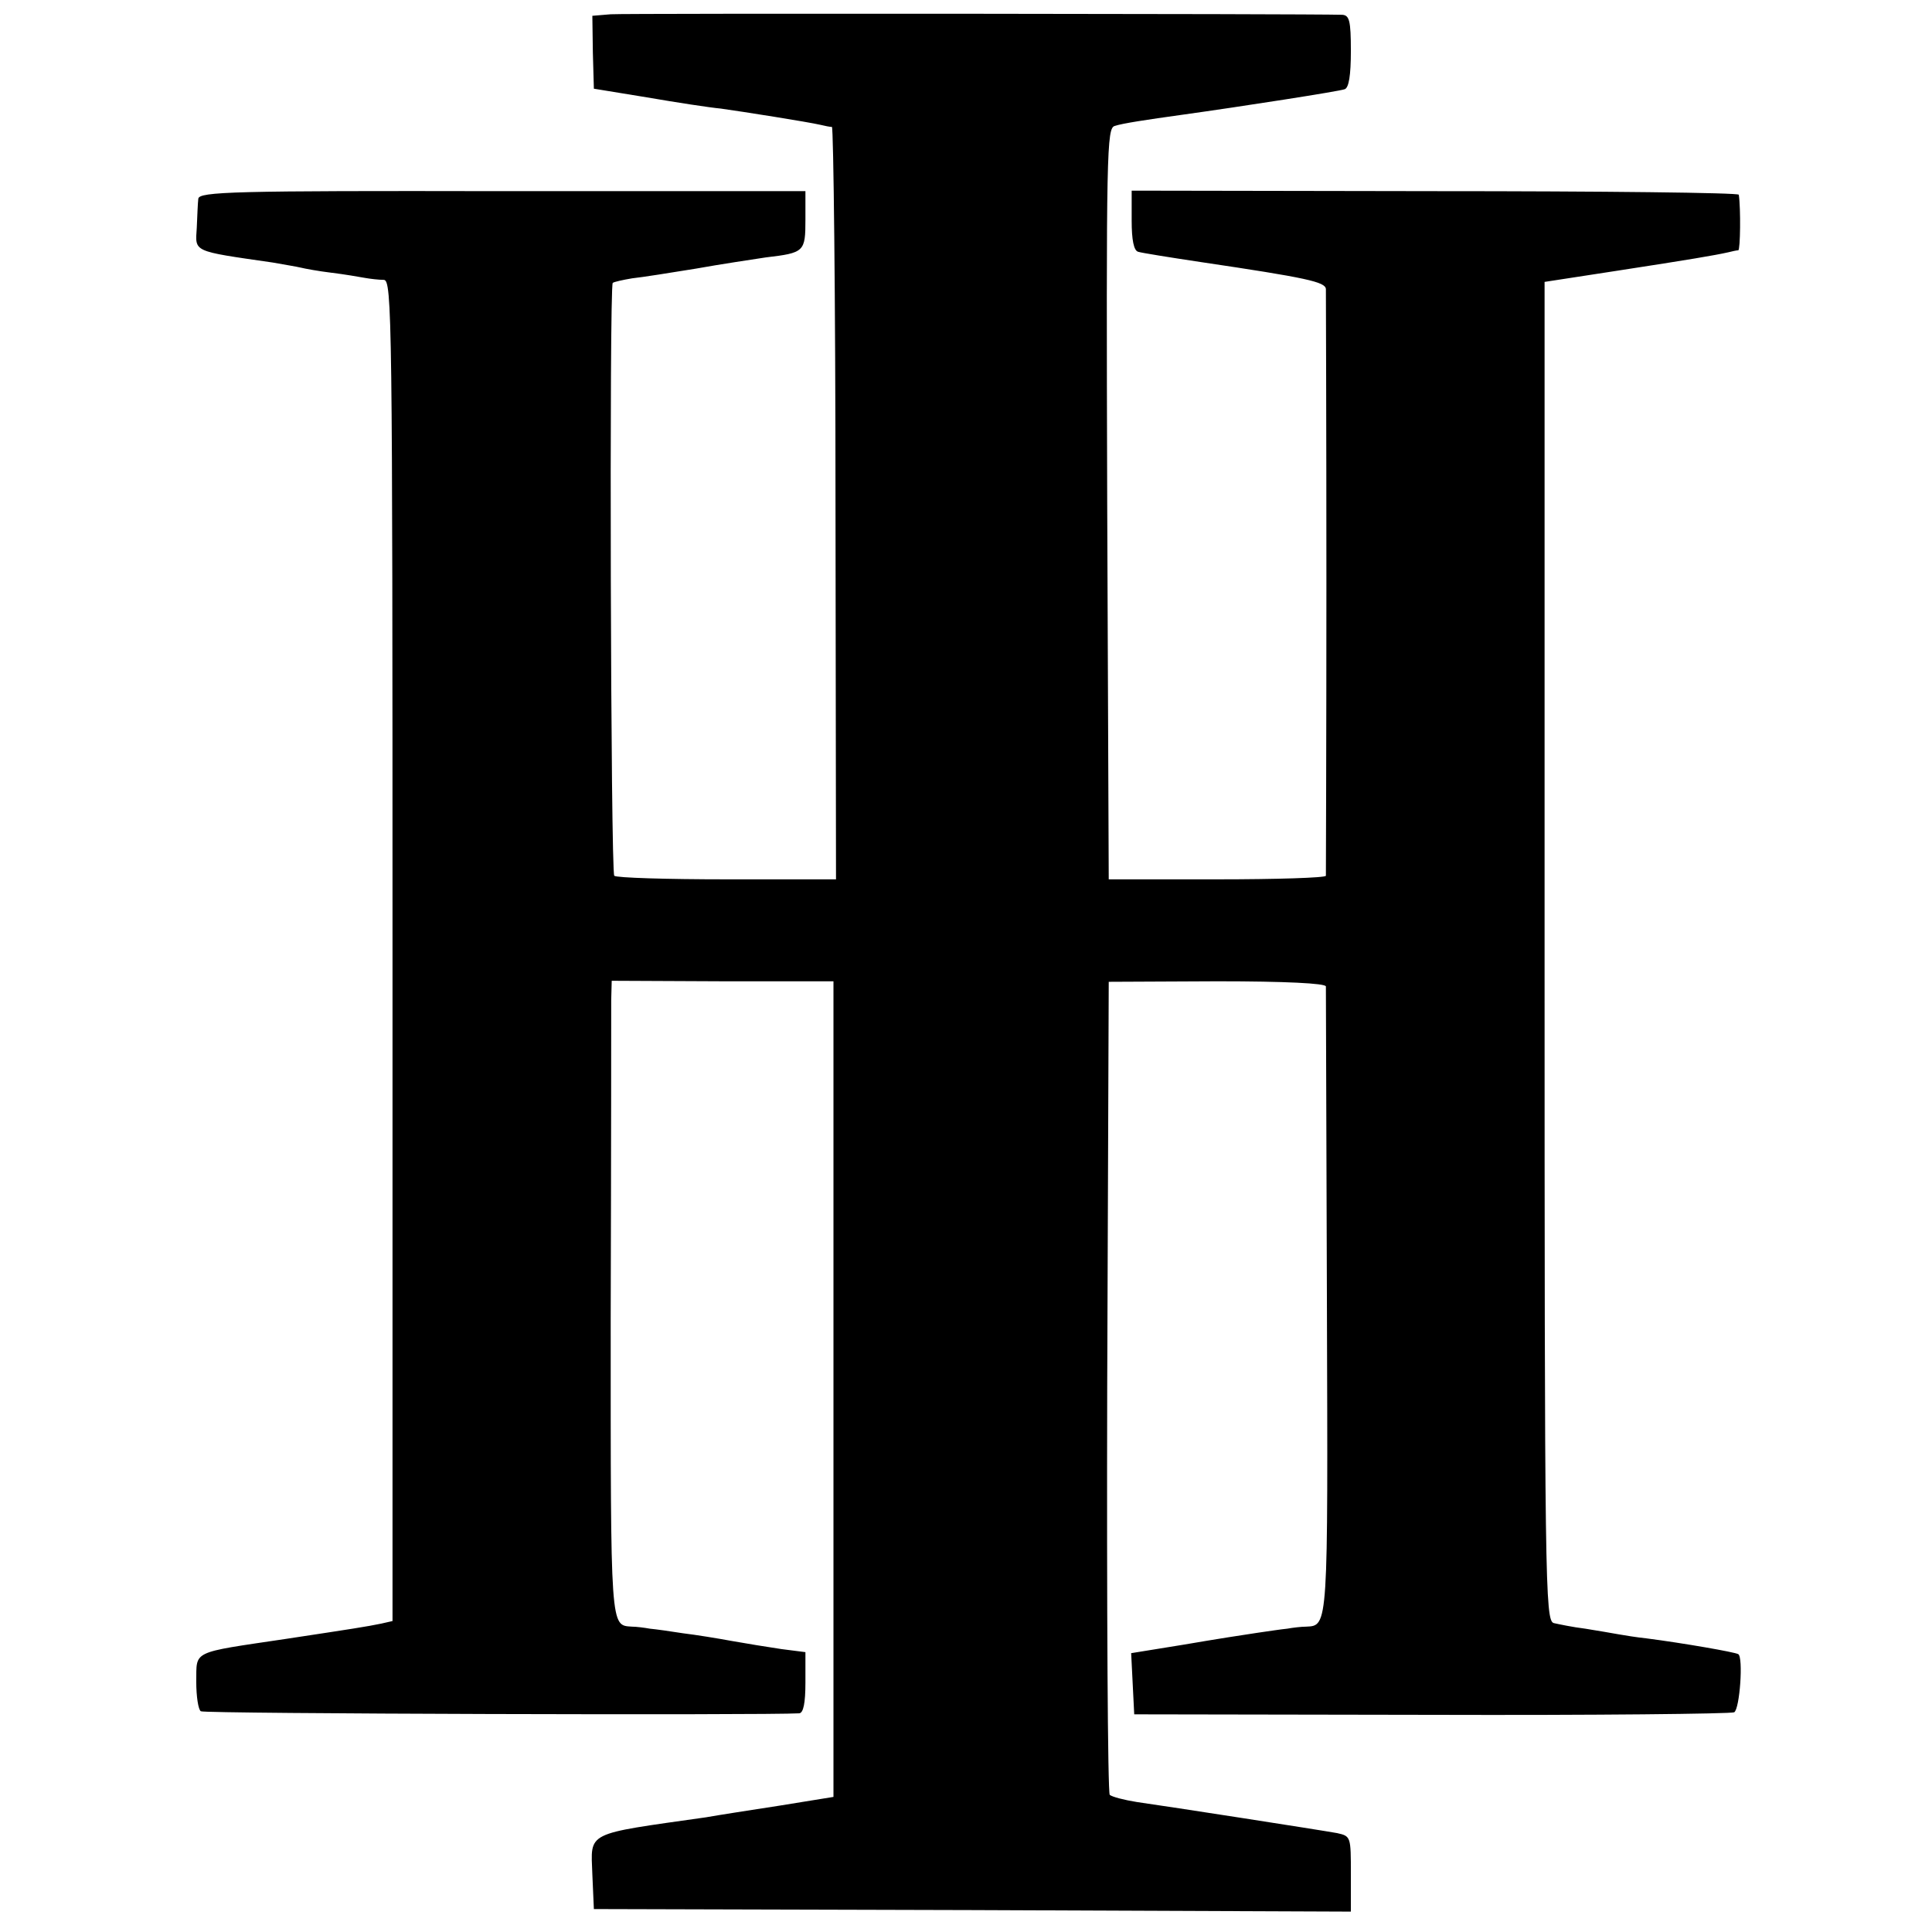
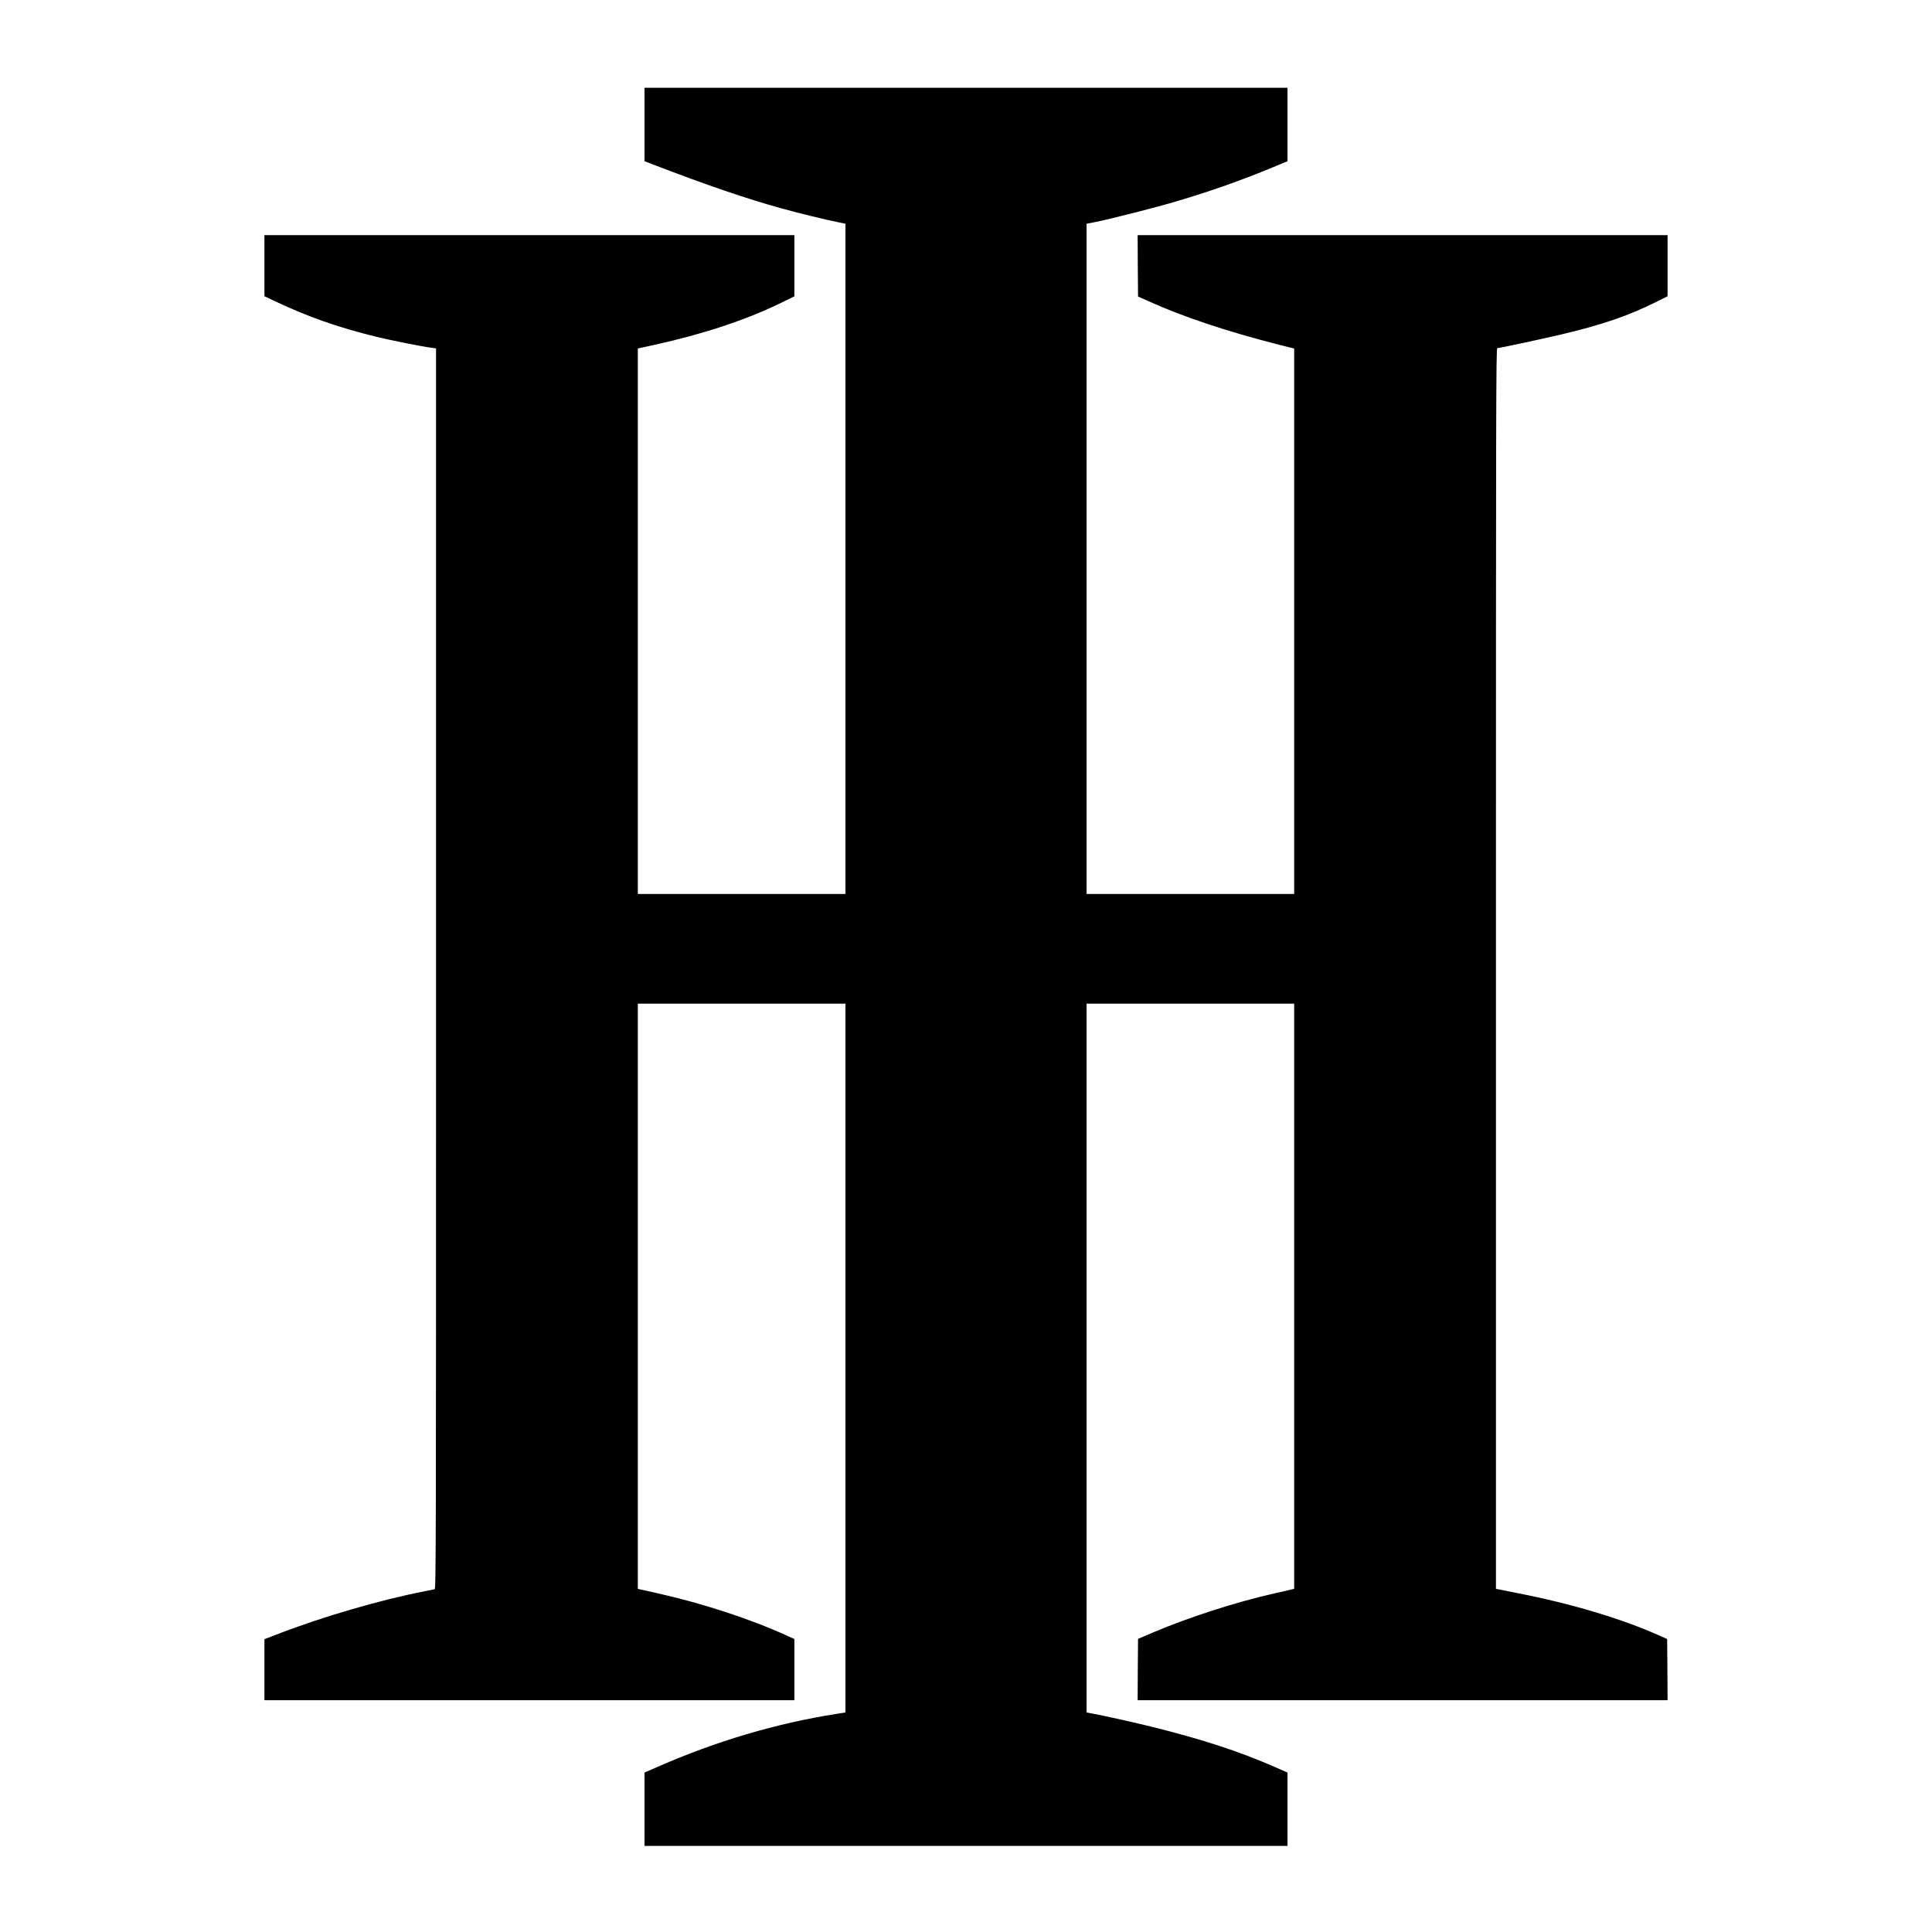
- <svg xmlns="http://www.w3.org/2000/svg" version="1.0" width="379pt" height="379pt" viewBox="0 0 379 379" preserveAspectRatio="xMidYMid meet">
-   <g transform="translate(0,379) scale(0.1,-0.1)" fill="#000000" stroke="none">
-     <path d="M1198 3762 l-36 -3 1 -72 2 -71 104 -17 c58 -10 123 -20 145 -22 43 -6 170 -26 196 -32 8 -2 18 -4 22 -4 3 -1 7 -333 7 -739 l1 -737 -214 0 c-118 0 -217 3 -221 7 -7 7 -10 1156 -3 1163 2 2 20 6 38 9 19 2 76 11 125 19 50 9 111 18 137 22 76 9 78 11 78 74 l0 56 -595 0 c-527 1 -595 -1 -596 -15 -1 -8 -2 -34 -3 -57 -3 -48 -10 -45 149 -68 22 -4 47 -8 55 -10 8 -2 35 -7 60 -10 25 -3 54 -8 65 -10 11 -2 28 -4 38 -4 16 -1 17 -71 17 -1316 l0 -1315 -22 -5 c-29 -6 -55 -10 -187 -30 -188 -28 -175 -22 -176 -84 0 -29 4 -55 9 -58 7 -5 1110 -8 1174 -4 8 1 12 20 12 60 l0 60 -47 6 c-27 4 -70 11 -98 16 -27 5 -70 12 -95 15 -25 4 -54 8 -65 9 -11 2 -27 4 -35 4 -43 3 -42 -11 -42 605 1 322 1 603 1 624 l1 38 218 -1 217 0 0 -800 0 -800 -105 -17 c-58 -9 -123 -19 -145 -23 -239 -34 -226 -27 -223 -112 l3 -68 743 -2 742 -3 0 74 c0 73 0 74 -27 80 -33 6 -329 52 -393 61 -25 4 -48 10 -53 14 -4 4 -6 365 -5 801 l3 794 213 1 c134 0 212 -4 213 -10 0 -5 1 -284 2 -619 2 -641 3 -635 -41 -637 -9 0 -26 -2 -37 -4 -11 -1 -37 -5 -58 -8 -21 -3 -85 -13 -143 -23 l-105 -17 3 -60 3 -60 583 -1 c321 -1 588 2 594 5 11 7 18 108 8 114 -6 4 -110 22 -180 31 -19 2 -44 6 -55 8 -11 2 -40 7 -65 11 -25 3 -53 9 -62 11 -17 5 -18 76 -18 1318 l0 1313 143 22 c143 22 190 30 217 36 8 2 17 4 20 4 4 1 5 82 1 109 0 4 -269 7 -596 7 l-595 1 0 -59 c0 -37 4 -59 13 -61 6 -2 62 -11 122 -20 209 -31 245 -39 246 -53 0 -7 1 -267 1 -578 0 -311 -1 -568 -1 -573 -1 -4 -97 -7 -213 -7 l-213 0 -3 737 c-2 695 -1 737 15 741 15 5 61 12 133 22 115 16 308 46 318 50 8 3 12 27 12 75 0 60 -3 70 -17 71 -69 2 -1406 3 -1435 1z" />
+ <svg xmlns="http://www.w3.org/2000/svg" version="1.0" width="3000px" height="3000px" viewBox="0 0 3000 3000" preserveAspectRatio="xMidYMid meet">
+   <g transform="translate(-450,3450) scale(0.13,-0.13)" fill="#000000" stroke="none">
+     <path d="M11160 25051 l0 -438 98 -38 c652 -250 1107 -406 1547 -528 173 -49 527 -135 668 -163 l87 -18 0 -4003 0 -4003 -1240 0 -1240 0 0 3258 0 3258 198 43 c572 126 1083 294 1490 491 l182 89 0 365 0 366 -3165 0 -3165 0 0 -365 0 -365 108 -51 c412 -195 758 -317 1231 -434 164 -40 539 -115 659 -131 l52 -7 0 -7408 c0 -7046 -1 -7408 -17 -7413 -10 -2 -56 -12 -103 -21 -551 -107 -1249 -311 -1800 -526 l-130 -50 0 -365 0 -364 3165 0 3165 0 0 365 0 366 -77 35 c-440 202 -1020 392 -1568 514 -99 22 -190 42 -202 45 l-23 5 0 3495 0 3495 1240 0 1240 0 0 -4233 0 -4233 -112 -18 c-708 -111 -1430 -324 -2125 -629 l-163 -71 0 -438 0 -438 3840 0 3840 0 0 438 0 438 -152 67 c-429 187 -850 325 -1453 476 -215 53 -553 129 -702 157 l-93 18 0 4233 0 4233 1240 0 1240 0 0 -3495 0 -3494 -37 -9 c-21 -6 -112 -26 -203 -47 -458 -103 -1015 -283 -1454 -469 l-171 -73 -3 -366 -2 -367 3165 0 3165 0 -2 366 -3 365 -90 40 c-446 201 -1055 383 -1701 509 -115 22 -219 43 -231 46 l-23 4 0 7410 c0 6698 1 7410 16 7410 24 0 507 103 749 160 513 121 818 226 1163 399 l122 61 0 365 0 365 -3165 0 -3165 0 2 -367 3 -366 120 -54 c412 -187 952 -367 1552 -519 l193 -49 0 -3257 0 -3258 -1240 0 -1240 0 0 4003 0 4003 118 23 c185 38 716 173 957 245 406 120 778 252 1143 403 l182 76 0 438 0 439 -3840 0 -3840 0 0 -439z" />
  </g>
</svg>
